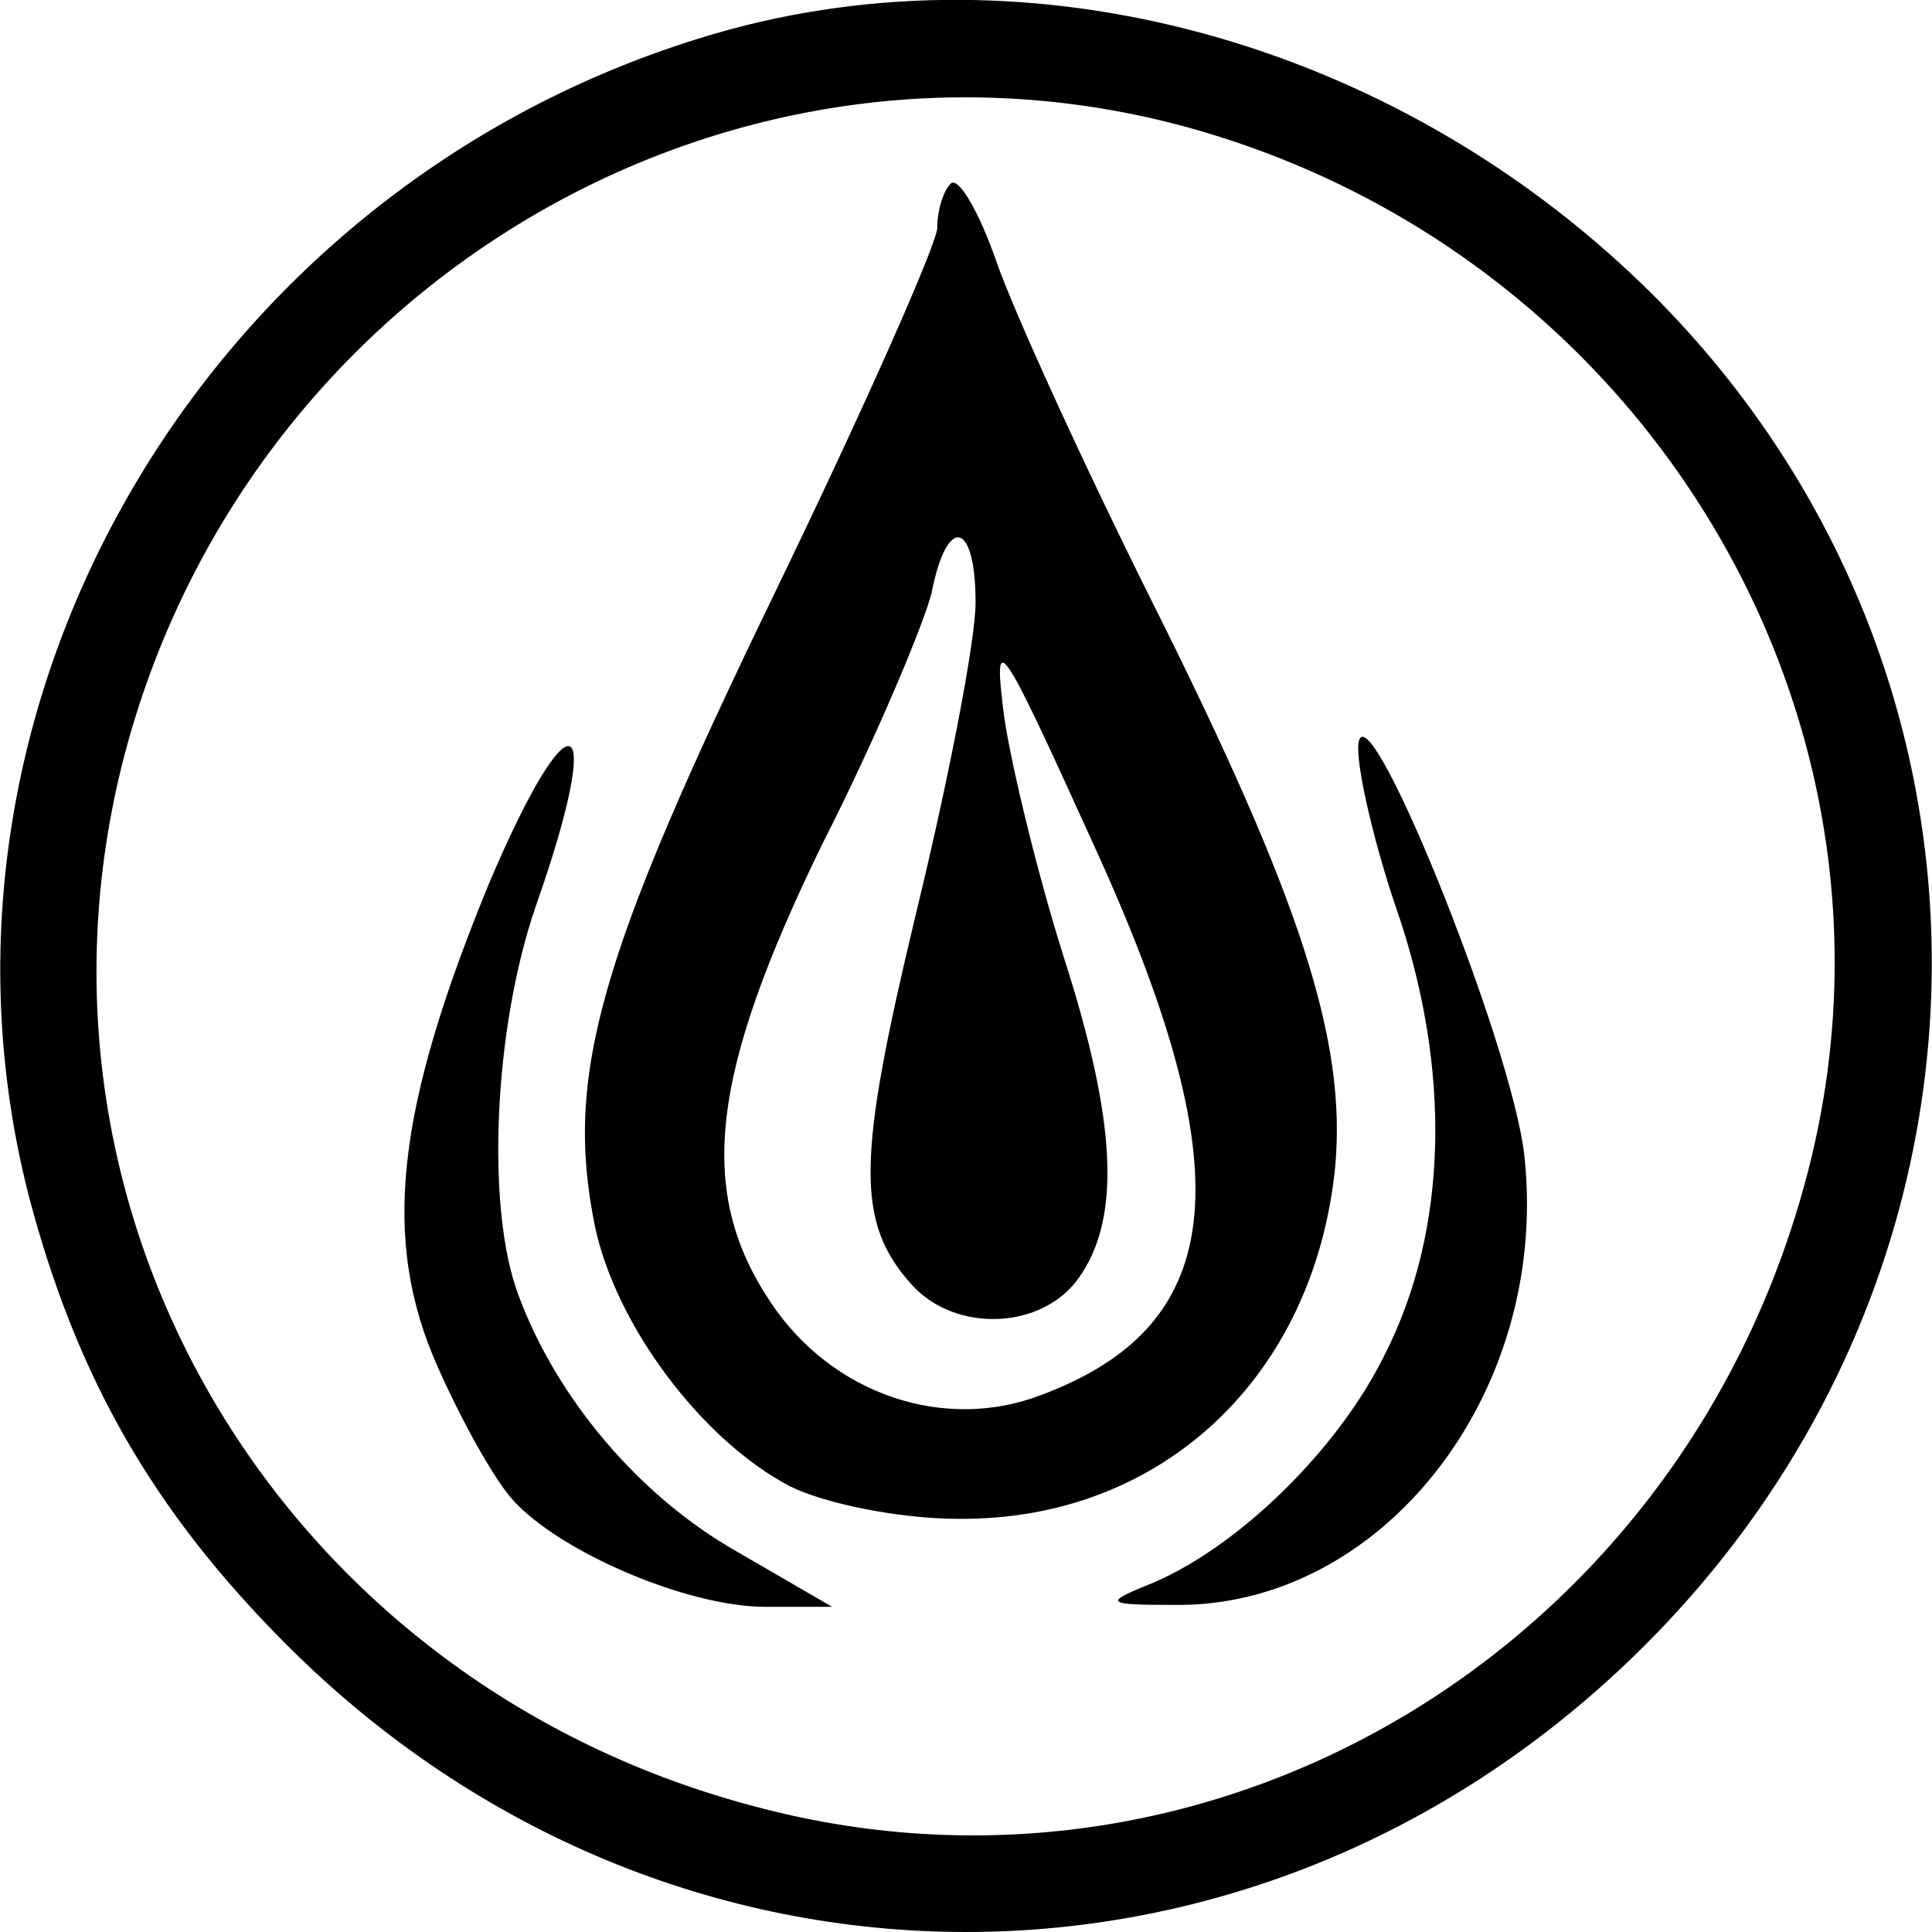
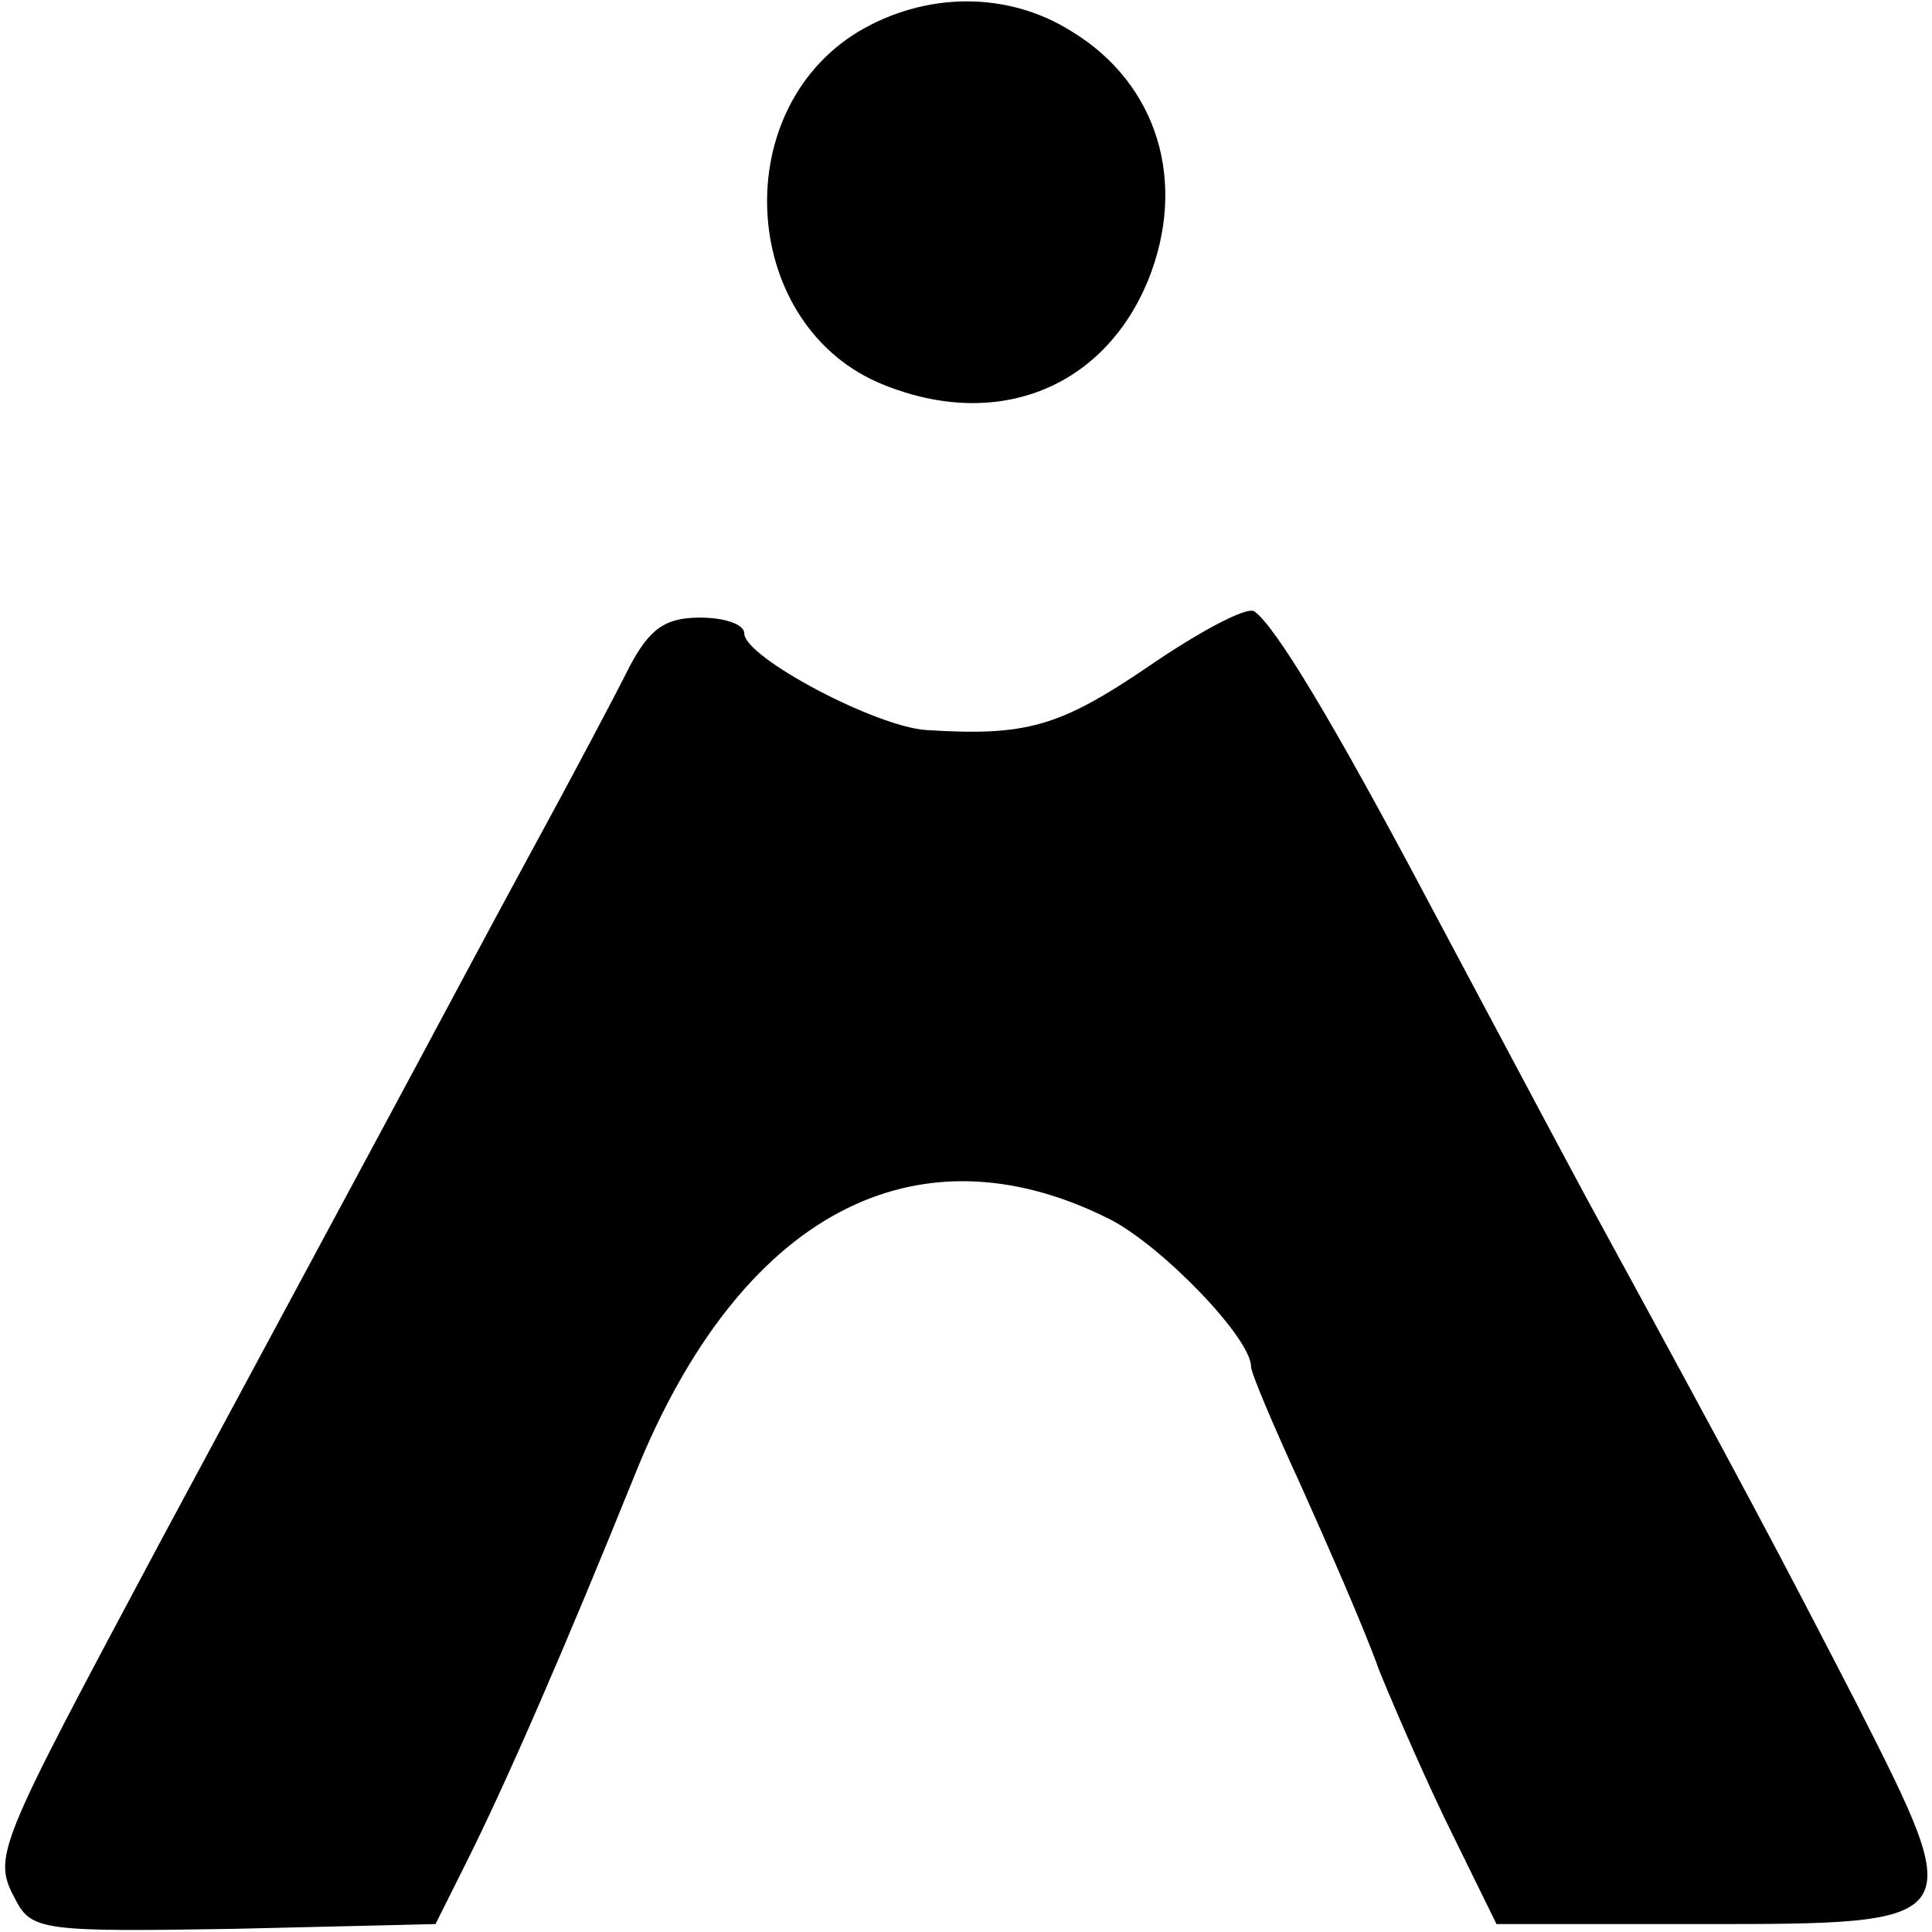
- <svg xmlns="http://www.w3.org/2000/svg" version="1.0" width="101pt" height="101pt" viewBox="0 0 101 101" preserveAspectRatio="xMidYMid meet">
-   <g transform="translate(0,101) scale(0.1,-0.1)" fill="#000000" stroke="none">
-     <path d="M383 995 c-269 -73 -435 -348 -368 -610 25 -95 65 -165 135 -235 200 -200 510 -200 710 0 198 198 200 509 5 705 -130 130 -317 184 -482 140z m232 -50 c244 -64 392 -310 330 -548 -64 -247 -308 -395 -548 -332 -248 64 -395 308 -332 550 64 244 311 392 550 330z" />
-     <path d="M497 914 c-4 -4 -7 -14 -7 -23 0 -8 -38 -94 -85 -191 -92 -190 -110 -252 -94 -331 11 -52 56 -112 102 -136 18 -9 57 -17 88 -17 106 -1 186 74 197 184 6 66 -18 140 -95 294 -36 72 -73 153 -82 179 -9 26 -20 45 -24 41z m13 -219 c0 -20 -14 -92 -31 -162 -31 -129 -32 -162 -2 -195 23 -25 68 -23 87 4 22 31 20 81 -8 168 -13 41 -27 98 -31 125 -6 47 -3 43 46 -65 79 -172 72 -252 -26 -289 -51 -20 -110 0 -142 48 -39 58 -32 119 27 240 28 55 53 115 57 131 8 41 23 38 23 -5z" />
-     <path d="M256 549 c-49 -119 -57 -187 -27 -254 12 -27 29 -58 39 -69 24 -27 91 -56 132 -56 l35 0 -50 29 c-51 29 -94 80 -114 134 -17 45 -13 139 9 203 37 105 19 114 -24 13z" />
-     <path d="M710 619 c0 -14 9 -52 20 -84 29 -84 27 -168 -6 -233 -25 -51 -79 -103 -125 -121 -22 -9 -20 -10 14 -10 109 -2 197 110 184 234 -6 59 -86 256 -87 214z" />
+ <svg xmlns="http://www.w3.org/2000/svg" version="1.0" width="122pt" height="122pt" viewBox="0 0 122 122" preserveAspectRatio="xMidYMid meet">
+   <g transform="translate(0,122) scale(0.1,-0.1)" fill="#000000" stroke="none">
+     <path d="M542 1200 c-84 -51 -74 -187 16 -223 72 -29 139 -2 167 66 25 62 6 124 -48 157 -41 26 -93 25 -135 0z" />
+     <path d="M725 799 c-56 -38 -77 -44 -140 -40 -32 2 -115 46 -115 61 0 6 -13 10 -28 10 -22 0 -32 -7 -45 -32 -9 -18 -36 -69 -60 -113 -24 -44 -66 -123 -94 -175 -28 -52 -92 -171 -142 -264 -104 -195 -106 -198 -91 -226 10 -19 18 -20 138 -18 l127 3 20 40 c25 50 62 135 106 244 66 164 177 223 300 161 33 -17 89 -75 89 -93 0 -4 14 -37 31 -74 17 -38 40 -90 50 -118 11 -27 32 -75 47 -105 l27 -55 129 0 c169 0 169 0 99 138 -49 95 -70 135 -172 322 -21 39 -64 120 -96 180 -64 121 -100 180 -113 189 -5 3 -35 -13 -67 -35z" />
  </g>
</svg>
